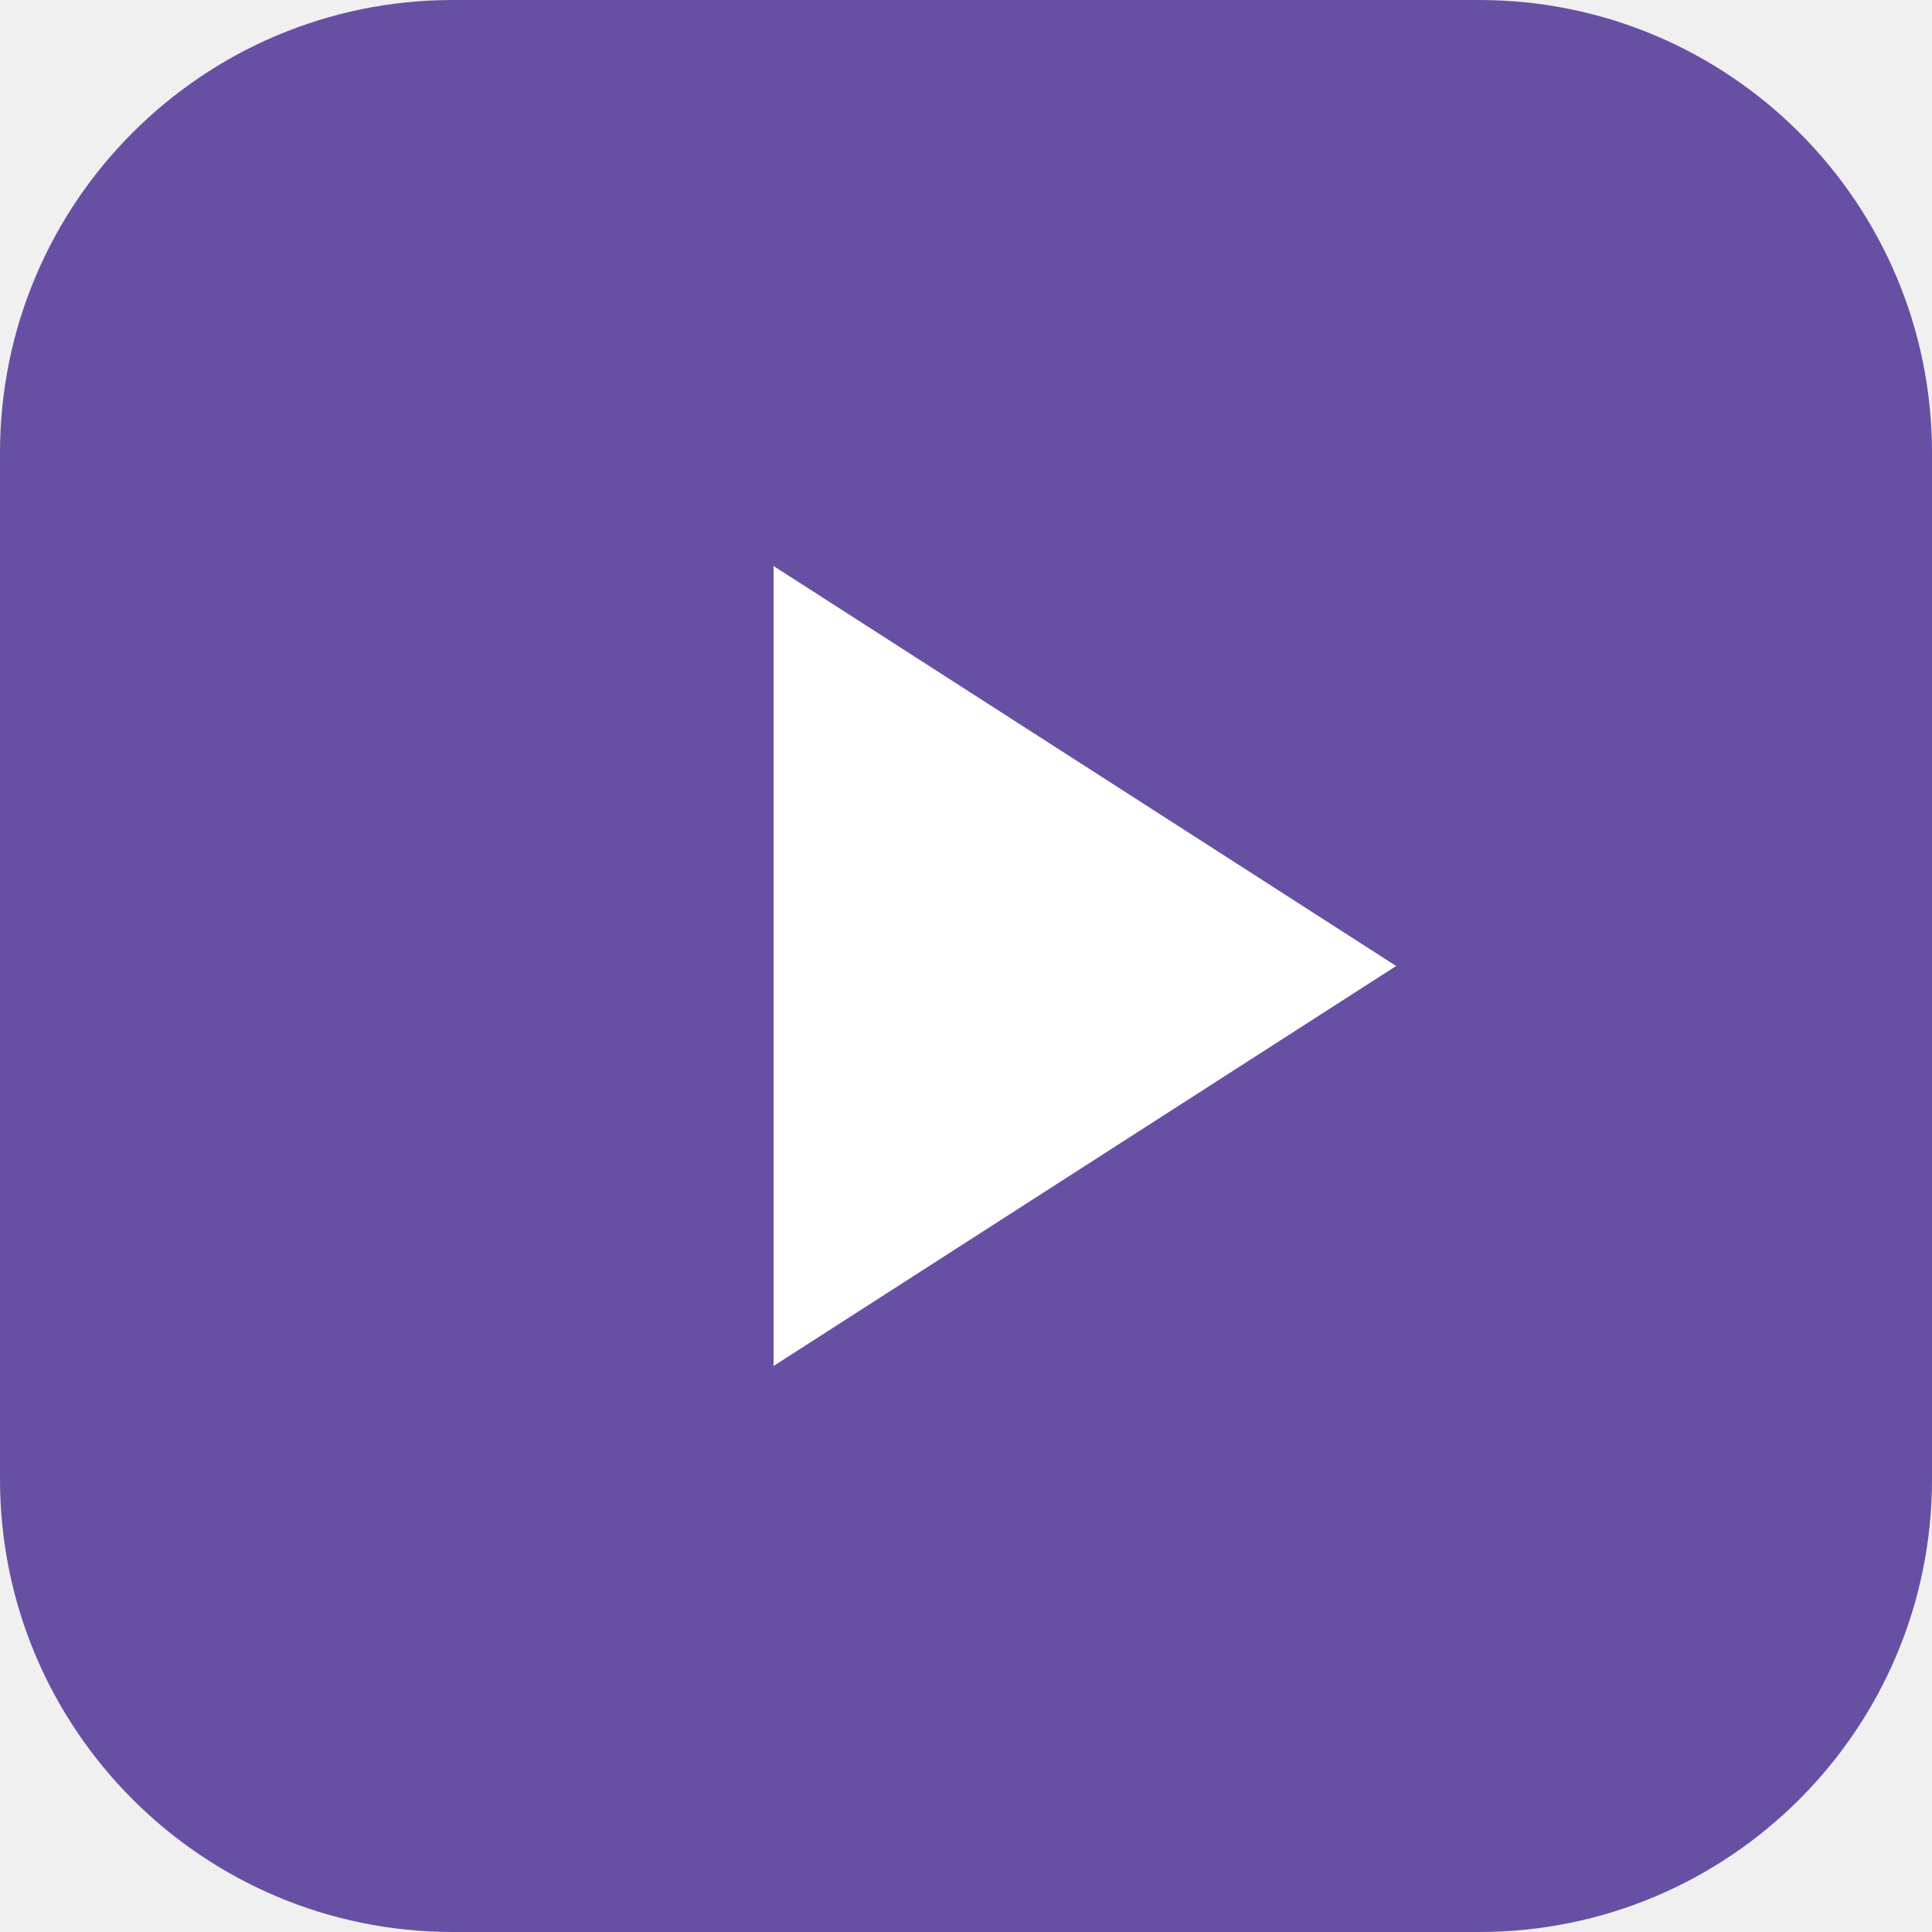
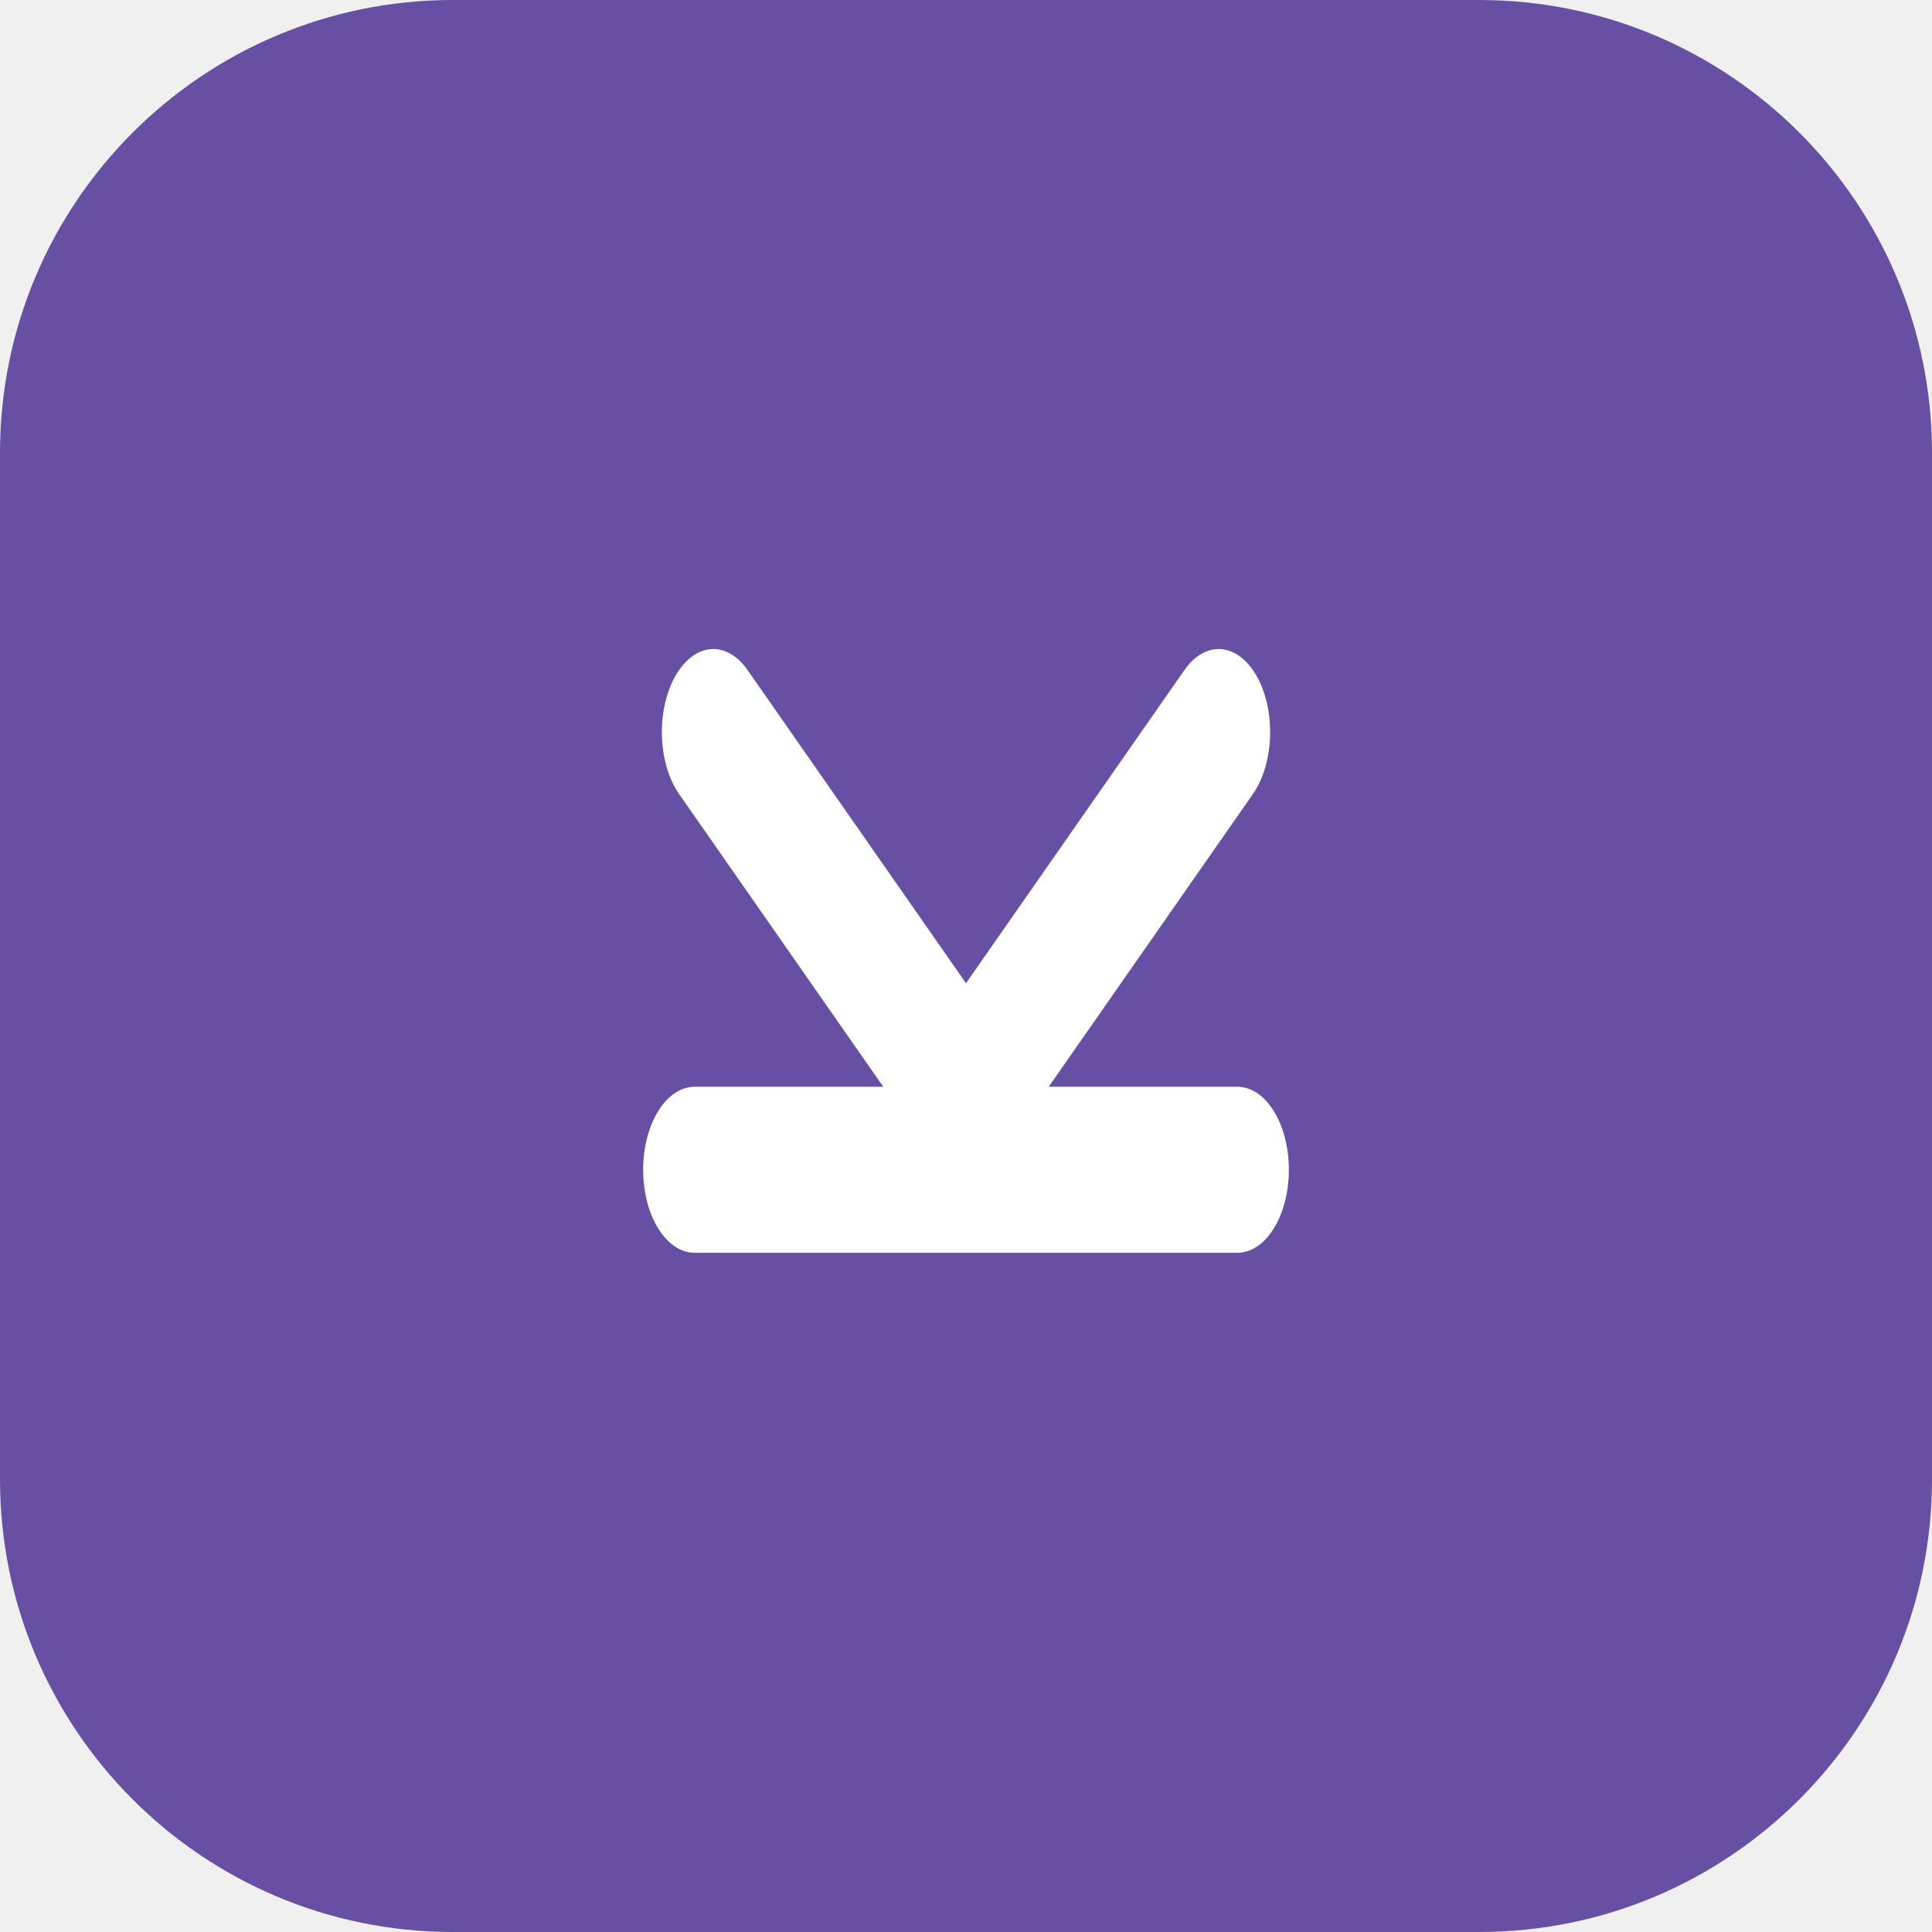
<svg xmlns="http://www.w3.org/2000/svg" viewBox="0 0 512 512">
  <rect width="512" height="512" rx="120" fill="#6750A4" />
-   <path d="M205 150 L370 256 L205 362 Z" fill="#FFFFFF" stroke-linejoin="round" />
+   <g transform="translate(256 256) scale(0.62 1) rotate(-90) translate(-14 0)" fill="none" stroke="#FFFFFF" stroke-width="44" stroke-linecap="round" stroke-linejoin="round">
+     <path d="M-40 -116 V116" />
+     <path d="M76 -108 L-20 0 L76 108" />
+   </g>
</svg>
